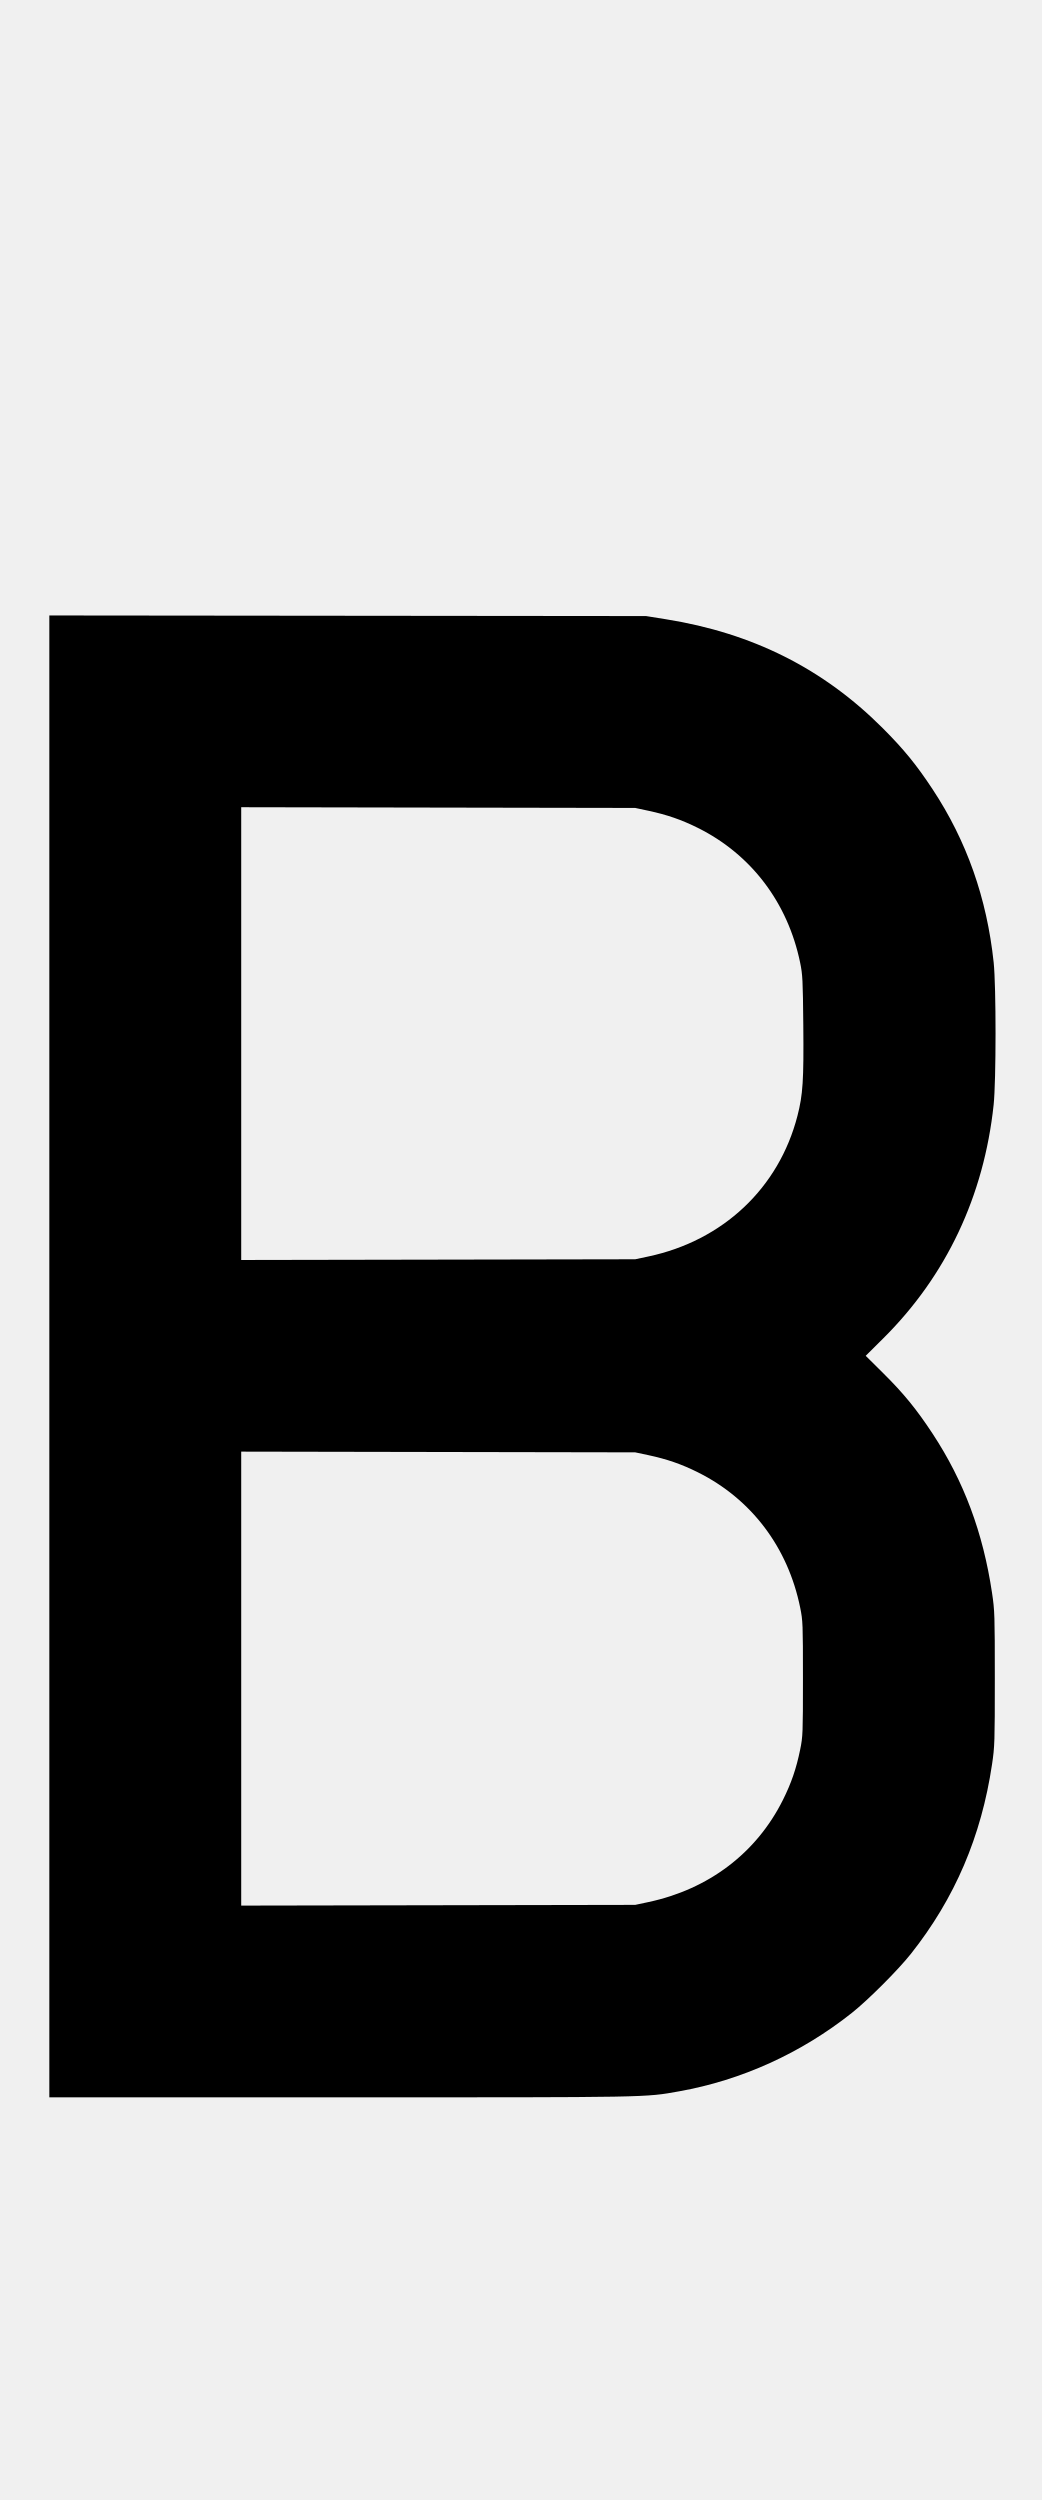
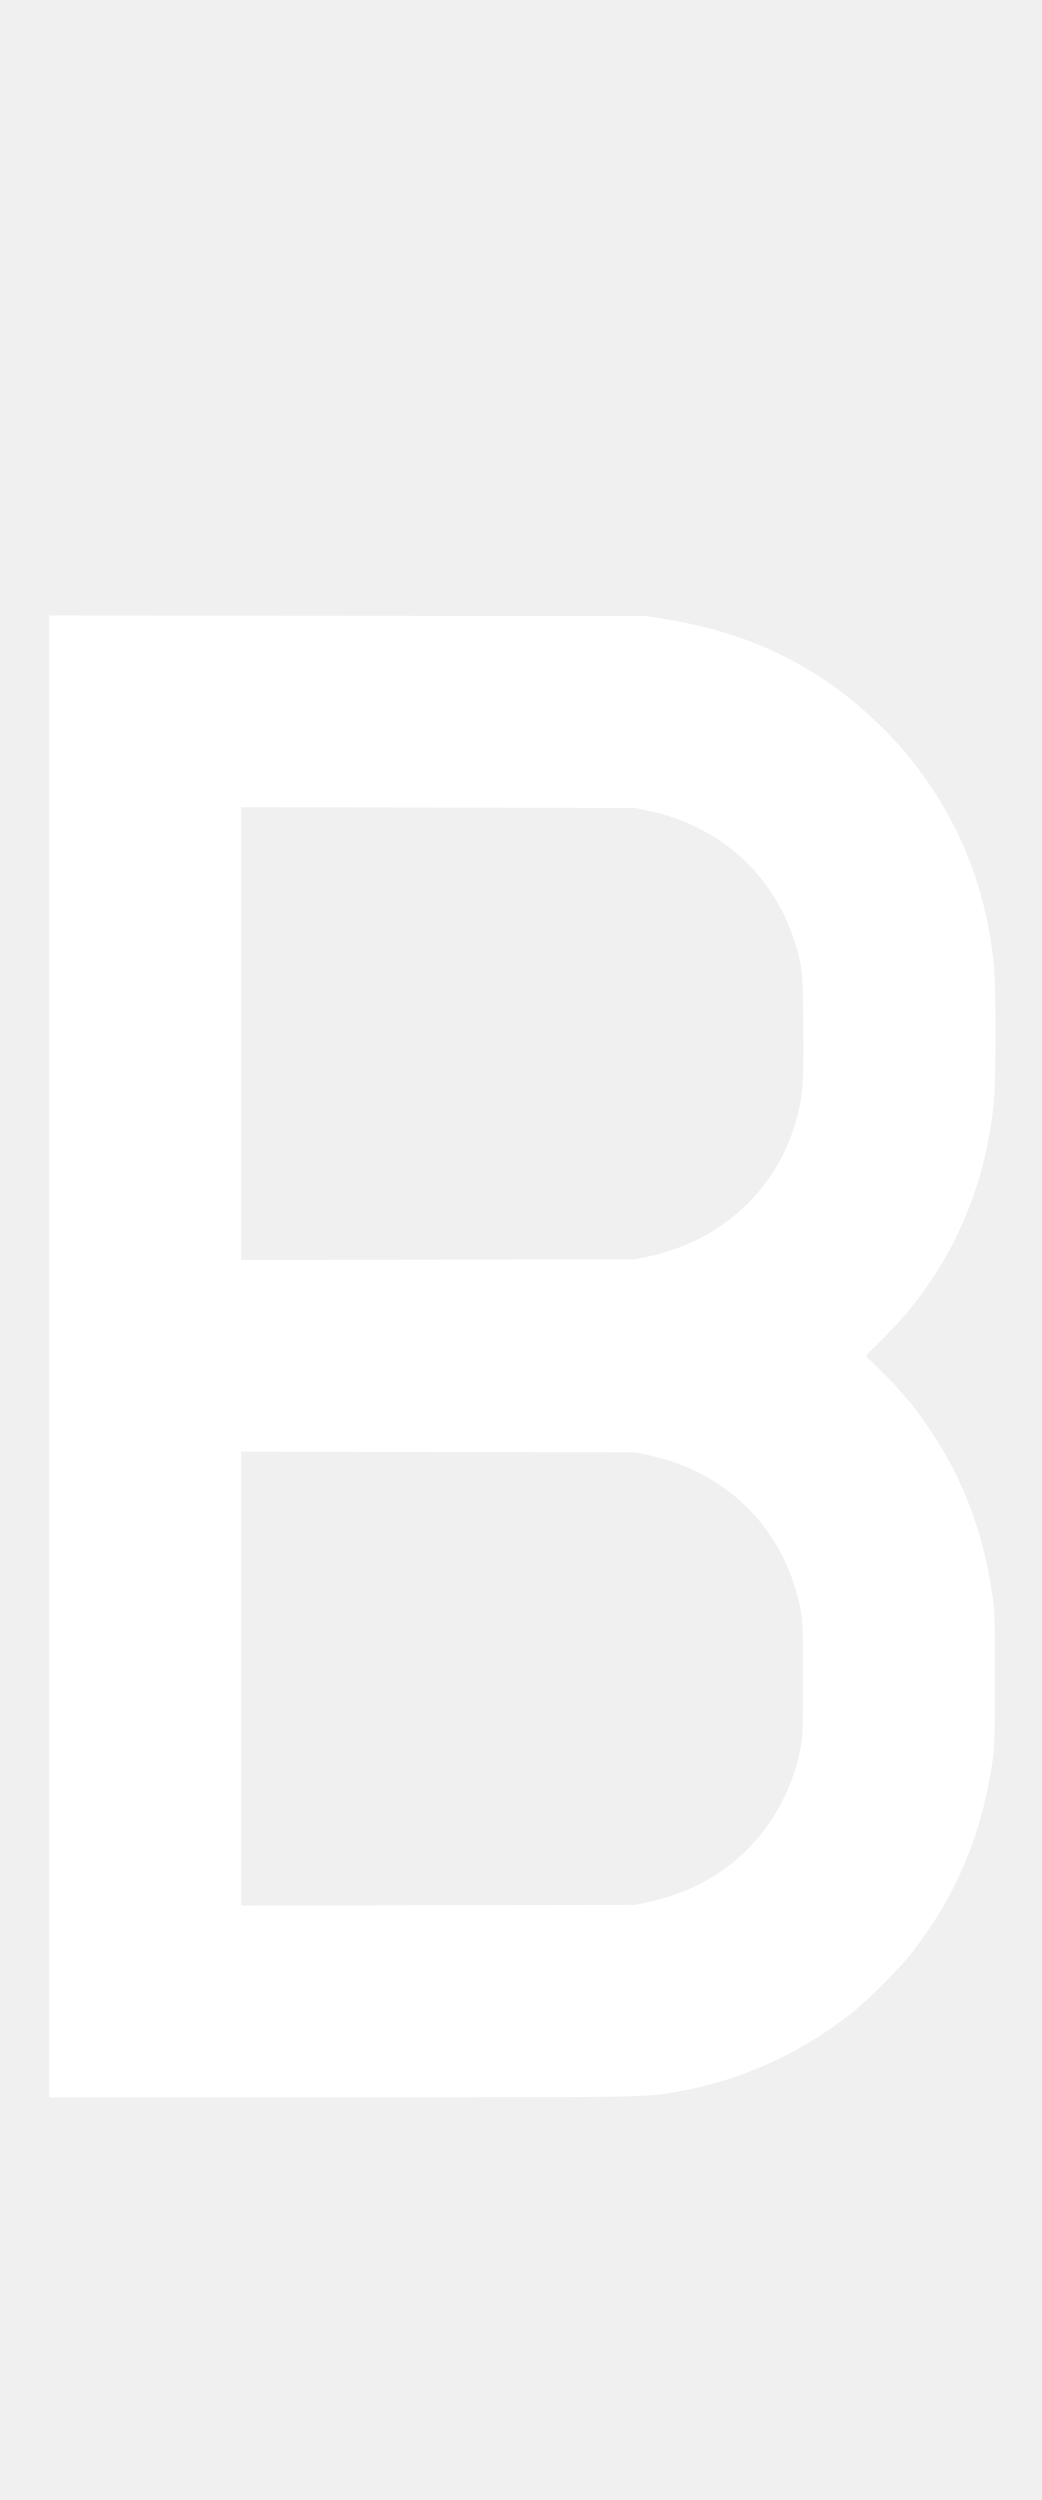
<svg xmlns="http://www.w3.org/2000/svg" height="1248" version="1.1" width="520">
  <g transform="scale(1, -1) translate(-82, -1047)">
-     <path d="M106.627 369.879v369.88l148.946 -0.151l148.946 -0.15l9.94 -1.592c43.253 -6.928 78.509 -24.643 108.207 -54.372c10.478 -10.489 16.766 -18.193 24.877 -30.482c17.015 -25.776 27.09 -54.337 30.495 -86.446c1.259 -11.868 1.25 -59.216 -0.014 -71.085 c-4.847 -45.542 -23.652 -85.343 -55.072 -116.562l-8.795 -8.739l8.795 -8.724c10.177 -10.095 16.549 -17.902 24.592 -30.131c15.623 -23.754 25.194 -49.397 29.681 -79.518c1.32 -8.867 1.39 -11.024 1.39 -42.771c0 -31.747 -0.07 -33.905 -1.387 -42.771 c-5.354 -36.025 -18.572 -66.912 -40.473 -94.579c-6.415 -8.104 -21.393 -23.09 -29.526 -29.543c-25.302 -20.076 -55 -33.563 -86.144 -39.122c-17.35 -3.098 -13.133 -3.022 -169.097 -3.022h-145.361v369.88zM405.604 642.286l-6.507 1.389 l-98.343 0.18l-98.344 0.181v-113.013v-113.011l98.344 0.18l98.343 0.181l6.507 1.38c37.348 7.918 65.236 34.216 74.492 70.247c2.715 10.568 3.17 17.65 2.909 45.241c-0.213 22.59 -0.348 25.254 -1.575 31.204c-6.179 29.941 -24.433 54.007 -51.007 67.249 c-8.202 4.087 -15.422 6.586 -24.819 8.592zM405.604 320.6l-6.507 1.387l-98.343 0.181l-98.344 0.181v-113.313v-113.313l98.344 0.181l98.343 0.181l6.507 1.384c30.18 6.418 54.009 24.501 67.242 51.025c4.184 8.389 6.675 15.663 8.6 25.121 c1.327 6.521 1.386 8.012 1.386 35.422c0 27.409 -0.058 28.899 -1.364 35.361c-6.092 30.121 -24.332 54.277 -51.045 67.604c-8.202 4.091 -15.422 6.593 -24.819 8.599z" glyph-name="B" unicode="B" />
+     <path style="fill:#ffffff" d="M106.627 369.879v369.88l148.946 -0.151l148.946 -0.15l9.94 -1.592c43.253 -6.928 78.509 -24.643 108.207 -54.372c10.478 -10.489 16.766 -18.193 24.877 -30.482c17.015 -25.776 27.09 -54.337 30.495 -86.446c1.259 -11.868 1.25 -59.216 -0.014 -71.085 c-4.847 -45.542 -23.652 -85.343 -55.072 -116.562l-8.795 -8.739l8.795 -8.724c10.177 -10.095 16.549 -17.902 24.592 -30.131c15.623 -23.754 25.194 -49.397 29.681 -79.518c1.32 -8.867 1.39 -11.024 1.39 -42.771c0 -31.747 -0.07 -33.905 -1.387 -42.771 c-5.354 -36.025 -18.572 -66.912 -40.473 -94.579c-6.415 -8.104 -21.393 -23.09 -29.526 -29.543c-25.302 -20.076 -55 -33.563 -86.144 -39.122c-17.35 -3.098 -13.133 -3.022 -169.097 -3.022h-145.361v369.88zM405.604 642.286l-6.507 1.389 l-98.343 0.18l-98.344 0.181v-113.013v-113.011l98.344 0.18l98.343 0.181l6.507 1.38c37.348 7.918 65.236 34.216 74.492 70.247c2.715 10.568 3.17 17.65 2.909 45.241c-0.213 22.59 -0.348 25.254 -1.575 31.204c-6.179 29.941 -24.433 54.007 -51.007 67.249 c-8.202 4.087 -15.422 6.586 -24.819 8.592zM405.604 320.6l-6.507 1.387l-98.343 0.181l-98.344 0.181v-113.313v-113.313l98.344 0.181l98.343 0.181l6.507 1.384c30.18 6.418 54.009 24.501 67.242 51.025c4.184 8.389 6.675 15.663 8.6 25.121 c1.327 6.521 1.386 8.012 1.386 35.422c0 27.409 -0.058 28.899 -1.364 35.361c-6.092 30.121 -24.332 54.277 -51.045 67.604c-8.202 4.091 -15.422 6.593 -24.819 8.599z" glyph-name="B" unicode="B" />
  </g>
</svg>
